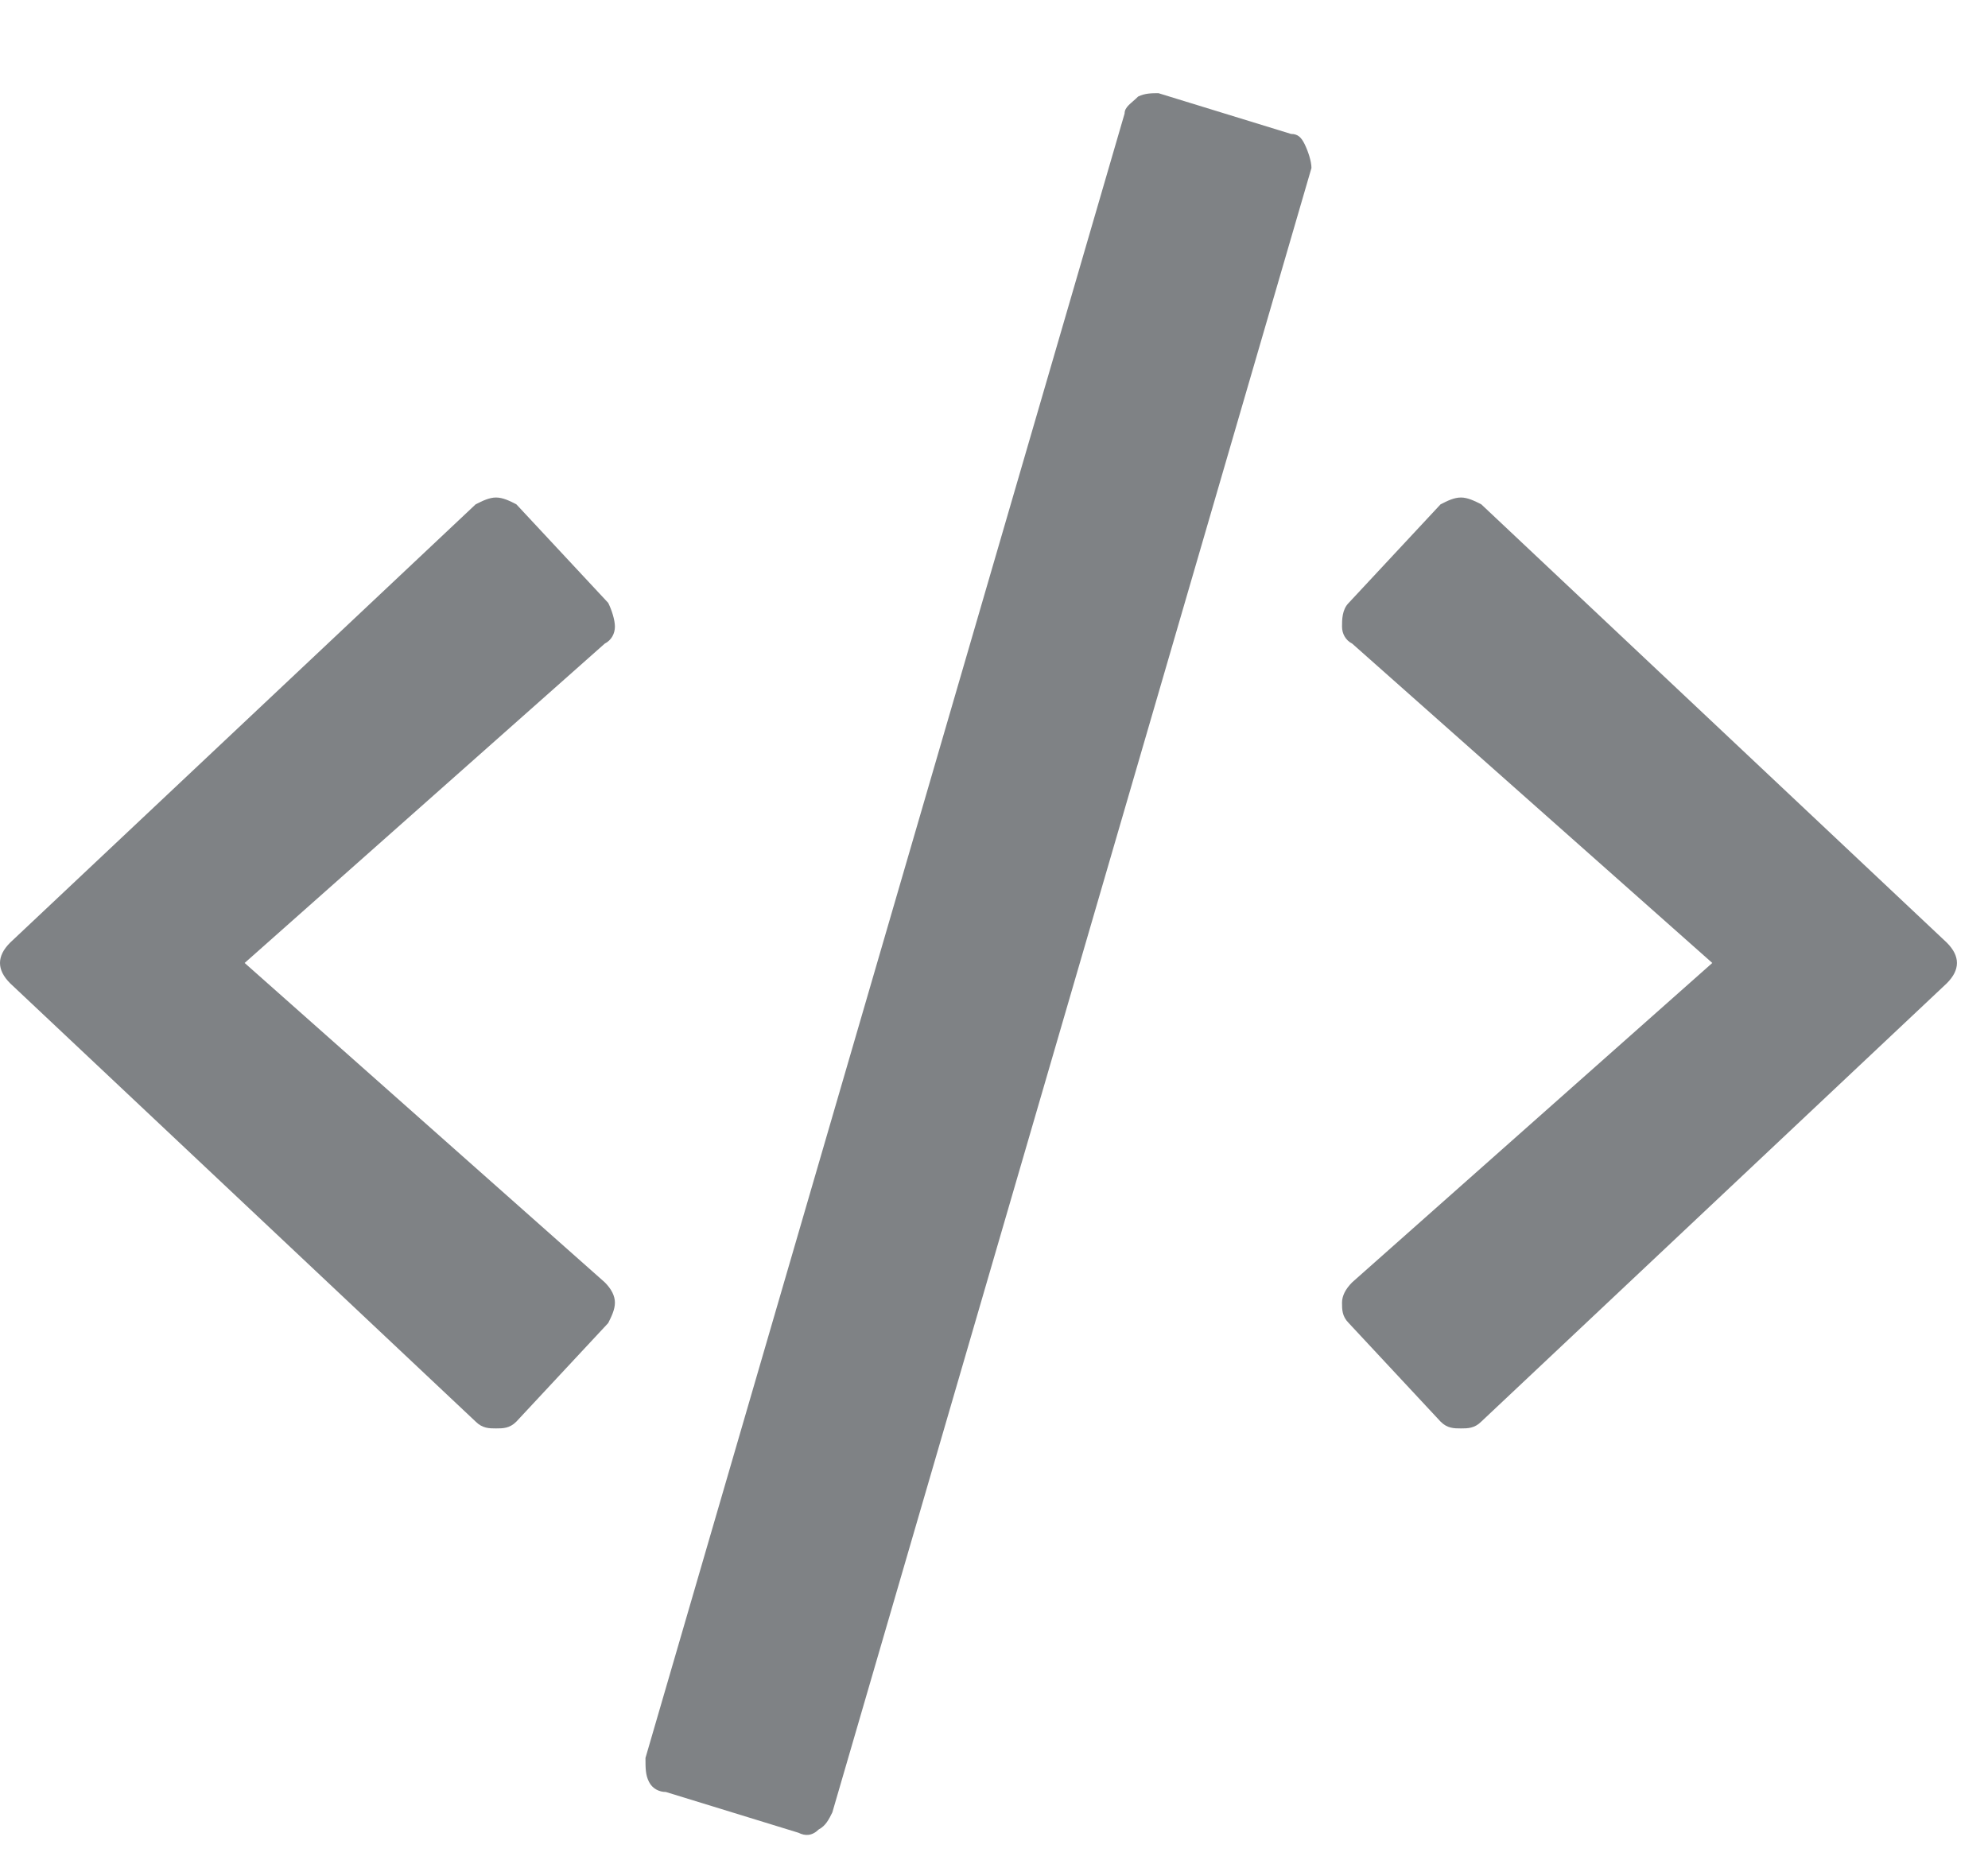
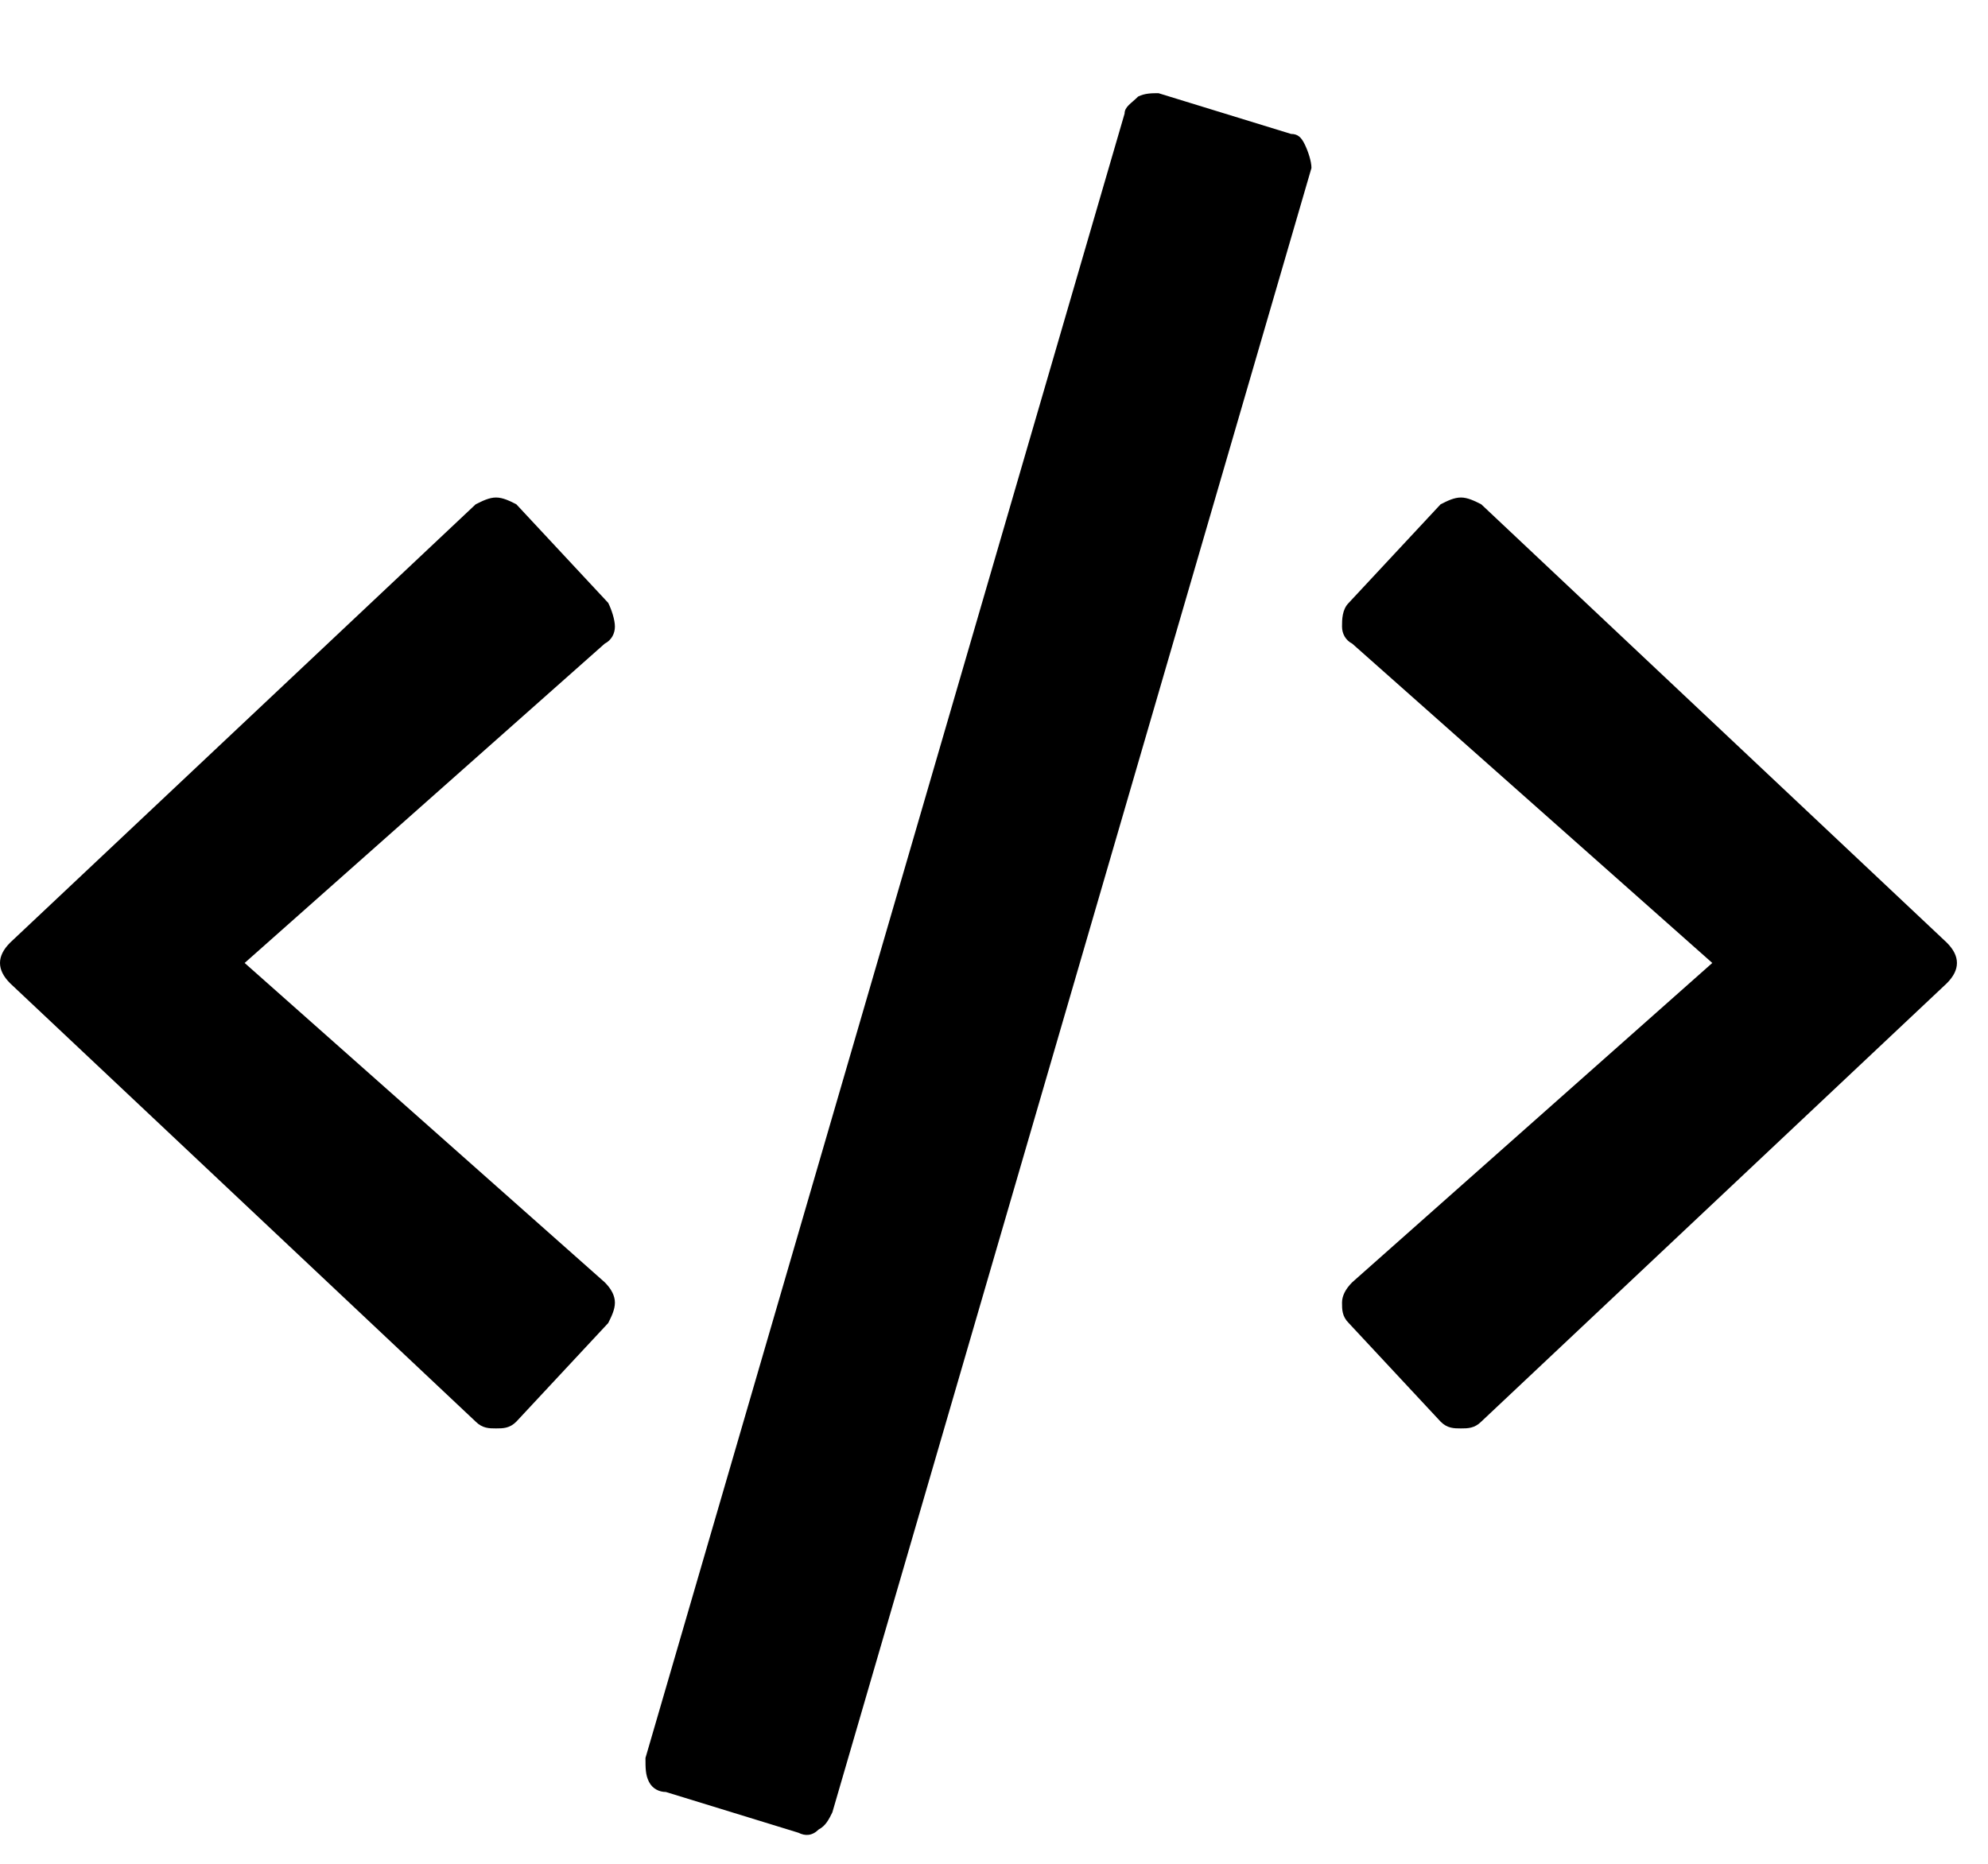
- <svg xmlns="http://www.w3.org/2000/svg" width="16" height="15" viewBox="0 0 16 15" fill="none">
-   <path d="M6.426 14.75C6.48 14.777 6.535 14.777 6.59 14.723C6.645 14.695 6.672 14.641 6.699 14.586L10.555 1.352C10.555 1.297 10.527 1.215 10.5 1.16C10.473 1.105 10.445 1.078 10.391 1.078L9.324 0.75C9.27 0.75 9.215 0.75 9.16 0.777C9.105 0.832 9.051 0.859 9.051 0.914L5.195 14.148C5.195 14.23 5.195 14.285 5.223 14.34C5.25 14.395 5.305 14.422 5.359 14.422L6.426 14.75ZM4.156 11.441C4.102 11.496 4.047 11.496 3.992 11.496C3.938 11.496 3.883 11.496 3.828 11.441L0.082 7.914C0.027 7.859 0 7.805 0 7.75C0 7.695 0.027 7.641 0.082 7.586L3.828 4.059C3.883 4.031 3.938 4.004 3.992 4.004C4.047 4.004 4.102 4.031 4.156 4.059L4.895 4.852C4.922 4.906 4.949 4.988 4.949 5.043C4.949 5.098 4.922 5.152 4.867 5.18L1.969 7.75L4.867 10.32C4.922 10.375 4.949 10.43 4.949 10.484C4.949 10.539 4.922 10.594 4.895 10.648L4.156 11.441ZM11.922 11.441C11.867 11.496 11.812 11.496 11.758 11.496C11.703 11.496 11.648 11.496 11.594 11.441L10.855 10.648C10.801 10.594 10.801 10.539 10.801 10.484C10.801 10.43 10.828 10.375 10.883 10.32L13.781 7.75L10.883 5.18C10.828 5.152 10.801 5.098 10.801 5.043C10.801 4.988 10.801 4.906 10.855 4.852L11.594 4.059C11.648 4.031 11.703 4.004 11.758 4.004C11.812 4.004 11.867 4.031 11.922 4.059L15.668 7.586C15.723 7.641 15.75 7.695 15.75 7.75C15.75 7.805 15.723 7.859 15.668 7.914L11.922 11.441Z" fill="#7F8285" />
+ <svg xmlns="http://www.w3.org/2000/svg" width="16" height="15" viewBox="0 0 16 15">
+   <path d="M6.426 14.75C6.48 14.777 6.535 14.777 6.59 14.723C6.645 14.695 6.672 14.641 6.699 14.586L10.555 1.352C10.555 1.297 10.527 1.215 10.5 1.16C10.473 1.105 10.445 1.078 10.391 1.078L9.324 0.75C9.27 0.75 9.215 0.75 9.16 0.777C9.105 0.832 9.051 0.859 9.051 0.914L5.195 14.148C5.195 14.23 5.195 14.285 5.223 14.34C5.25 14.395 5.305 14.422 5.359 14.422L6.426 14.75ZM4.156 11.441C4.102 11.496 4.047 11.496 3.992 11.496C3.938 11.496 3.883 11.496 3.828 11.441L0.082 7.914C0.027 7.859 0 7.805 0 7.75C0 7.695 0.027 7.641 0.082 7.586L3.828 4.059C3.883 4.031 3.938 4.004 3.992 4.004C4.047 4.004 4.102 4.031 4.156 4.059L4.895 4.852C4.922 4.906 4.949 4.988 4.949 5.043C4.949 5.098 4.922 5.152 4.867 5.18L1.969 7.75L4.867 10.32C4.922 10.375 4.949 10.43 4.949 10.484C4.949 10.539 4.922 10.594 4.895 10.648L4.156 11.441ZM11.922 11.441C11.867 11.496 11.812 11.496 11.758 11.496C11.703 11.496 11.648 11.496 11.594 11.441L10.855 10.648C10.801 10.594 10.801 10.539 10.801 10.484C10.801 10.43 10.828 10.375 10.883 10.32L13.781 7.75L10.883 5.18C10.828 5.152 10.801 5.098 10.801 5.043C10.801 4.988 10.801 4.906 10.855 4.852L11.594 4.059C11.648 4.031 11.703 4.004 11.758 4.004C11.812 4.004 11.867 4.031 11.922 4.059L15.668 7.586C15.723 7.641 15.75 7.695 15.75 7.75C15.75 7.805 15.723 7.859 15.668 7.914L11.922 11.441Z" />
</svg>
